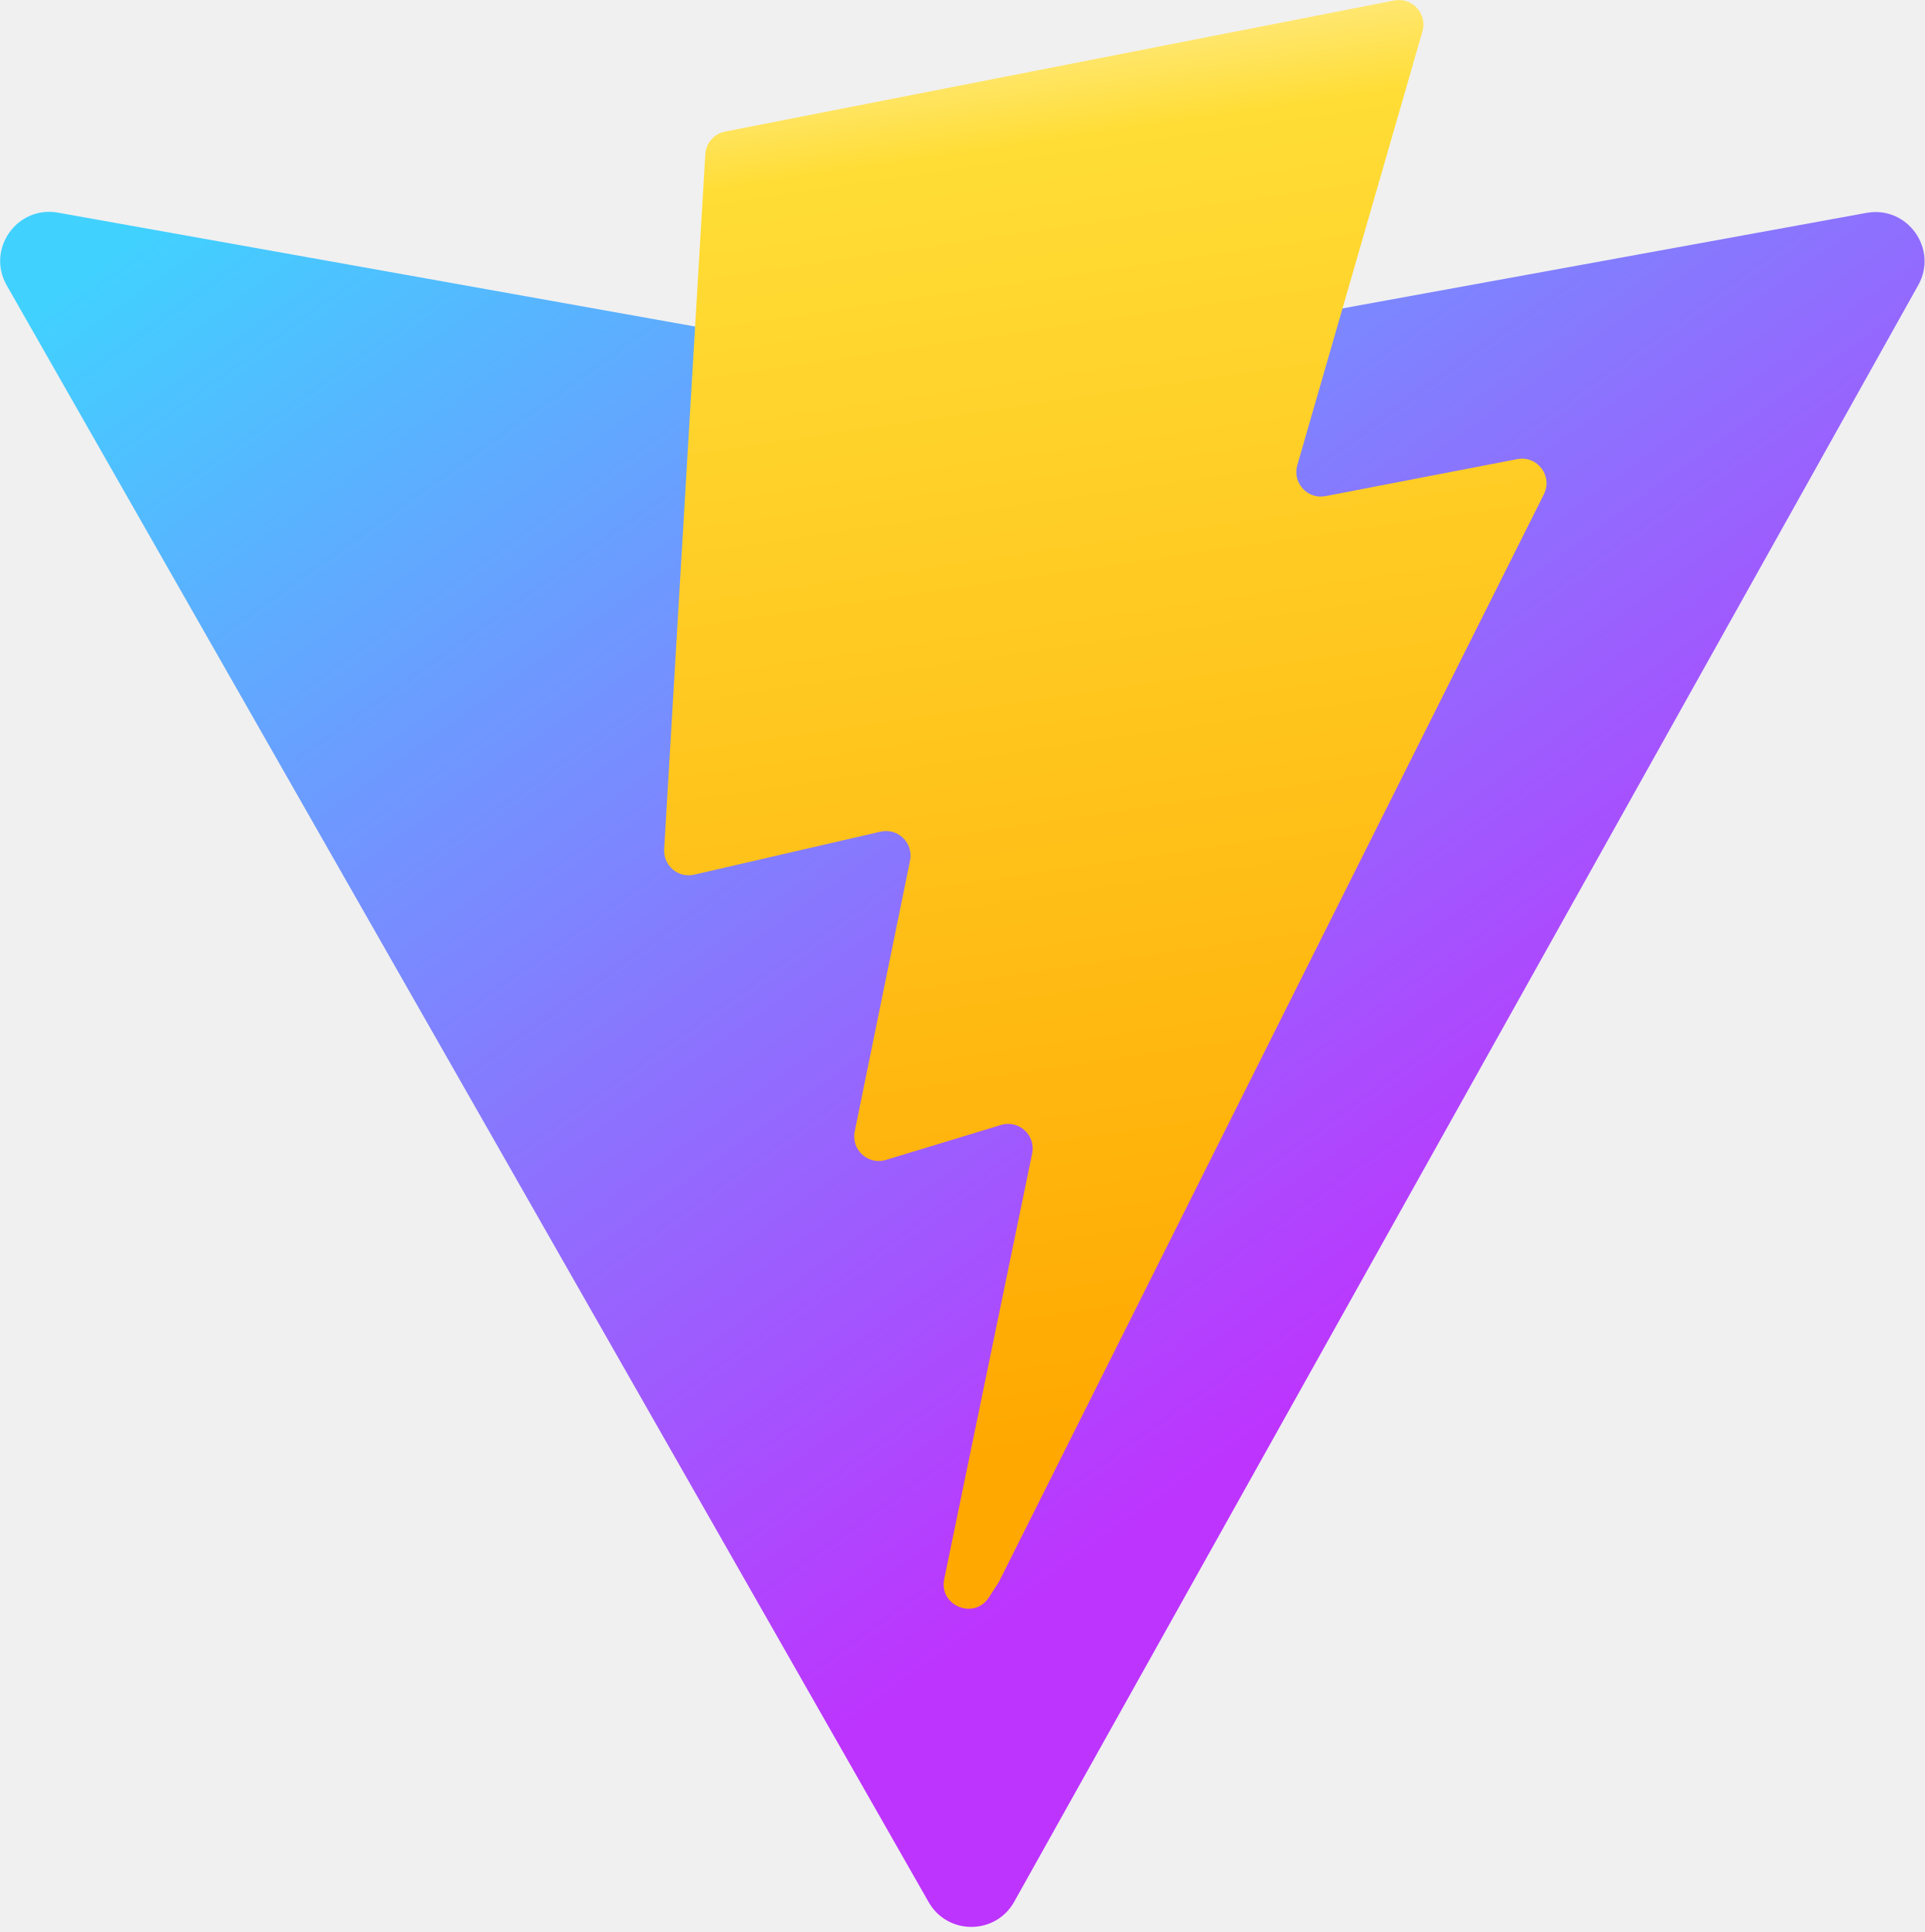
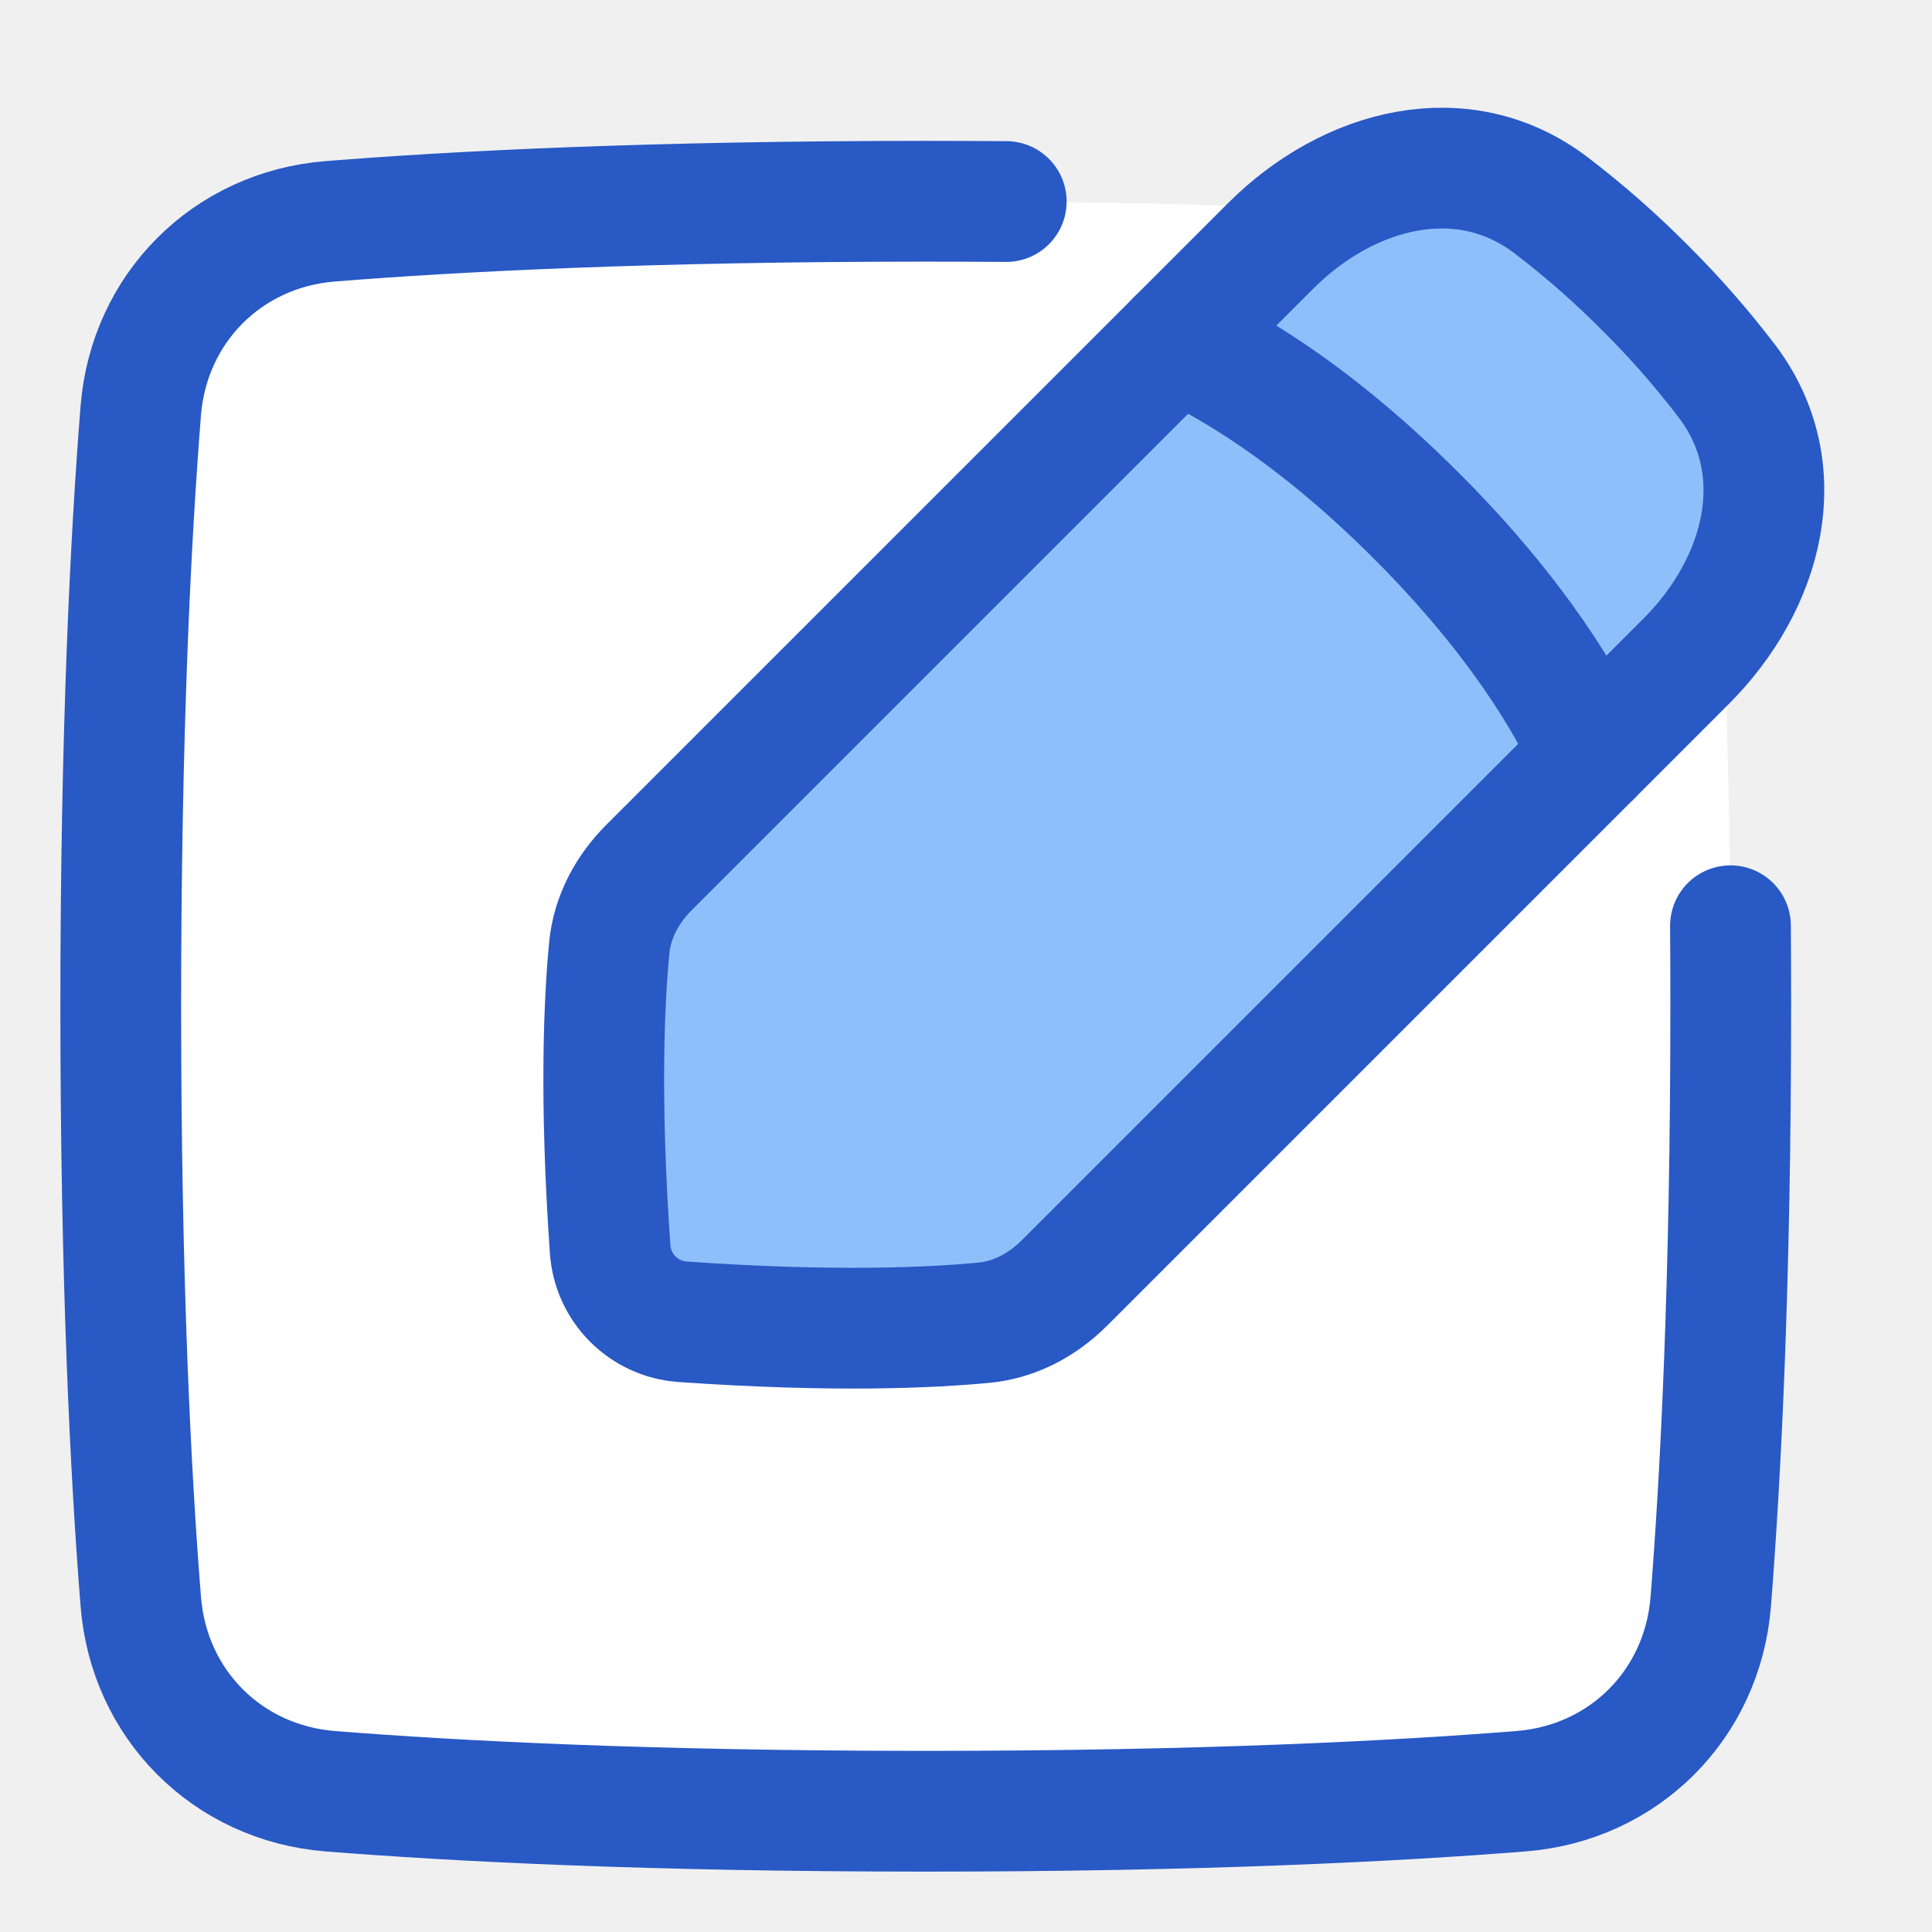
- <svg xmlns="http://www.w3.org/2000/svg" aria-hidden="true" role="img" class="iconify iconify--logos" width="31.88" height="32" preserveAspectRatio="xMidYMid meet" viewBox="0 0 256 257">
-   <defs>
-     <linearGradient id="IconifyId1813088fe1fbc01fb466" x1="-.828%" x2="57.636%" y1="7.652%" y2="78.411%">
-       <stop offset="0%" stop-color="#41D1FF" />
-       <stop offset="100%" stop-color="#BD34FE" />
-     </linearGradient>
-     <linearGradient id="IconifyId1813088fe1fbc01fb467" x1="43.376%" x2="50.316%" y1="2.242%" y2="89.03%">
-       <stop offset="0%" stop-color="#FFEA83" />
-       <stop offset="8.333%" stop-color="#FFDD35" />
-       <stop offset="100%" stop-color="#FFA800" />
-     </linearGradient>
-   </defs>
-   <path fill="url(#IconifyId1813088fe1fbc01fb466)" d="M255.153 37.938L134.897 252.976c-2.483 4.44-8.862 4.466-11.382.048L.875 37.958c-2.746-4.814 1.371-10.646 6.827-9.67l120.385 21.517a6.537 6.537 0 0 0 2.322-.004l117.867-21.483c5.438-.991 9.574 4.796 6.877 9.62Z" />
-   <path fill="url(#IconifyId1813088fe1fbc01fb467)" d="M185.432.063L96.44 17.501a3.268 3.268 0 0 0-2.634 3.014l-5.474 92.456a3.268 3.268 0 0 0 3.997 3.378l24.777-5.718c2.318-.535 4.413 1.507 3.936 3.838l-7.361 36.047c-.495 2.426 1.782 4.5 4.151 3.78l15.304-4.649c2.372-.72 4.652 1.36 4.15 3.788l-11.698 56.621c-.732 3.542 3.979 5.473 5.943 2.437l1.313-2.028l72.516-144.72c1.215-2.423-.88-5.186-3.54-4.672l-25.505 4.922c-2.396.462-4.435-1.77-3.759-4.114l16.646-57.705c.677-2.35-1.37-4.583-3.769-4.113Z" />
+ <svg xmlns="http://www.w3.org/2000/svg" fill="none" viewBox="0 0 48 48" id="Pencil-Square--Streamline-Plump" height="48" width="48">
+   <g id="pencil-square--change-document-edit-modify-paper-pencil-write-writing">
+     <path id="Rectangle 1097" fill="#ffffff" d="M42.503 10.208c-0.203 -2.556 -2.156 -4.508 -4.711 -4.71C34.706 5.251 29.862 5 23 5s-11.706 0.252 -14.792 0.497C5.652 5.7 3.7 7.652 3.498 10.208 3.251 13.294 3 18.138 3 25s0.252 11.706 0.497 14.792c0.203 2.555 2.155 4.508 4.711 4.71 3.086 0.246 7.93 0.498 14.792 0.498s11.706 -0.252 14.792 -0.497c2.555 -0.203 4.508 -2.155 4.71 -4.711 0.246 -3.086 0.498 -7.93 0.498 -14.792s-0.252 -11.706 -0.497 -14.792Z" stroke-width="3" />
+     <path id="Rectangle 62" fill="#8fbffa" d="M41.887 16.435c1.938 -1.938 2.676 -4.772 1.022 -6.96A22.56 22.56 0 0 0 40.86 7.14a22.545 22.545 0 0 0 -2.336 -2.049c-2.187 -1.653 -5.021 -0.916 -6.96 1.023L16.127 21.55c-0.544 0.544 -0.917 1.233 -0.99 1.999 -0.126 1.299 -0.241 3.725 0.022 7.492a1.94 1.94 0 0 0 1.799 1.798c3.766 0.264 6.193 0.148 7.492 0.023 0.765 -0.074 1.455 -0.446 1.999 -0.99l15.438 -15.438Z" stroke-width="3" />
+     <path id="Intersect" fill="#8fbffa" d="m39.548 18.774 2.339 -2.339c1.938 -1.938 2.676 -4.772 1.022 -6.96A22.56 22.56 0 0 0 40.86 7.14a22.545 22.545 0 0 0 -2.336 -2.049c-2.187 -1.653 -5.021 -0.916 -6.96 1.023l-2.338 2.339c1.265 0.571 3.41 1.808 5.962 4.36 2.552 2.552 3.788 4.697 4.36 5.962Z" stroke-width="3" />
+     <path id="Rectangle 1098" stroke="#2859c5" stroke-linecap="round" stroke-linejoin="round" d="M41.887 16.435c1.938 -1.938 2.676 -4.772 1.022 -6.96A22.56 22.56 0 0 0 40.86 7.14a22.545 22.545 0 0 0 -2.336 -2.049c-2.187 -1.653 -5.021 -0.916 -6.96 1.023L16.127 21.55c-0.544 0.544 -0.917 1.233 -0.99 1.999 -0.126 1.299 -0.241 3.725 0.022 7.492a1.94 1.94 0 0 0 1.799 1.798c3.766 0.264 6.193 0.148 7.492 0.023 0.765 -0.074 1.455 -0.446 1.999 -0.99l15.438 -15.438Z" stroke-width="3" />
+     <path id="Intersect_2" stroke="#2859c5" stroke-linecap="round" stroke-linejoin="round" d="M39.547 18.774c-0.571 -1.265 -1.808 -3.41 -4.36 -5.962 -2.551 -2.552 -4.697 -3.788 -5.962 -4.36" stroke-width="3" />
+     <path id="Rectangle 1096" stroke="#2859c5" stroke-linecap="round" stroke-linejoin="round" d="M42.993 23c0.005 0.647 0.007 1.313 0.007 2 0 6.862 -0.252 11.706 -0.497 14.792 -0.203 2.556 -2.156 4.508 -4.711 4.71 -3.086 0.246 -7.93 0.498 -14.792 0.498s-11.706 -0.252 -14.792 -0.497c-2.556 -0.203 -4.508 -2.156 -4.71 -4.711C3.251 36.706 3 31.862 3 25s0.252 -11.706 0.497 -14.792C3.7 7.652 5.652 5.7 8.208 5.498 11.294 5.251 16.138 5 23 5c0.687 0 1.353 0.003 2 0.007" stroke-width="3" />
+   </g>
</svg>
